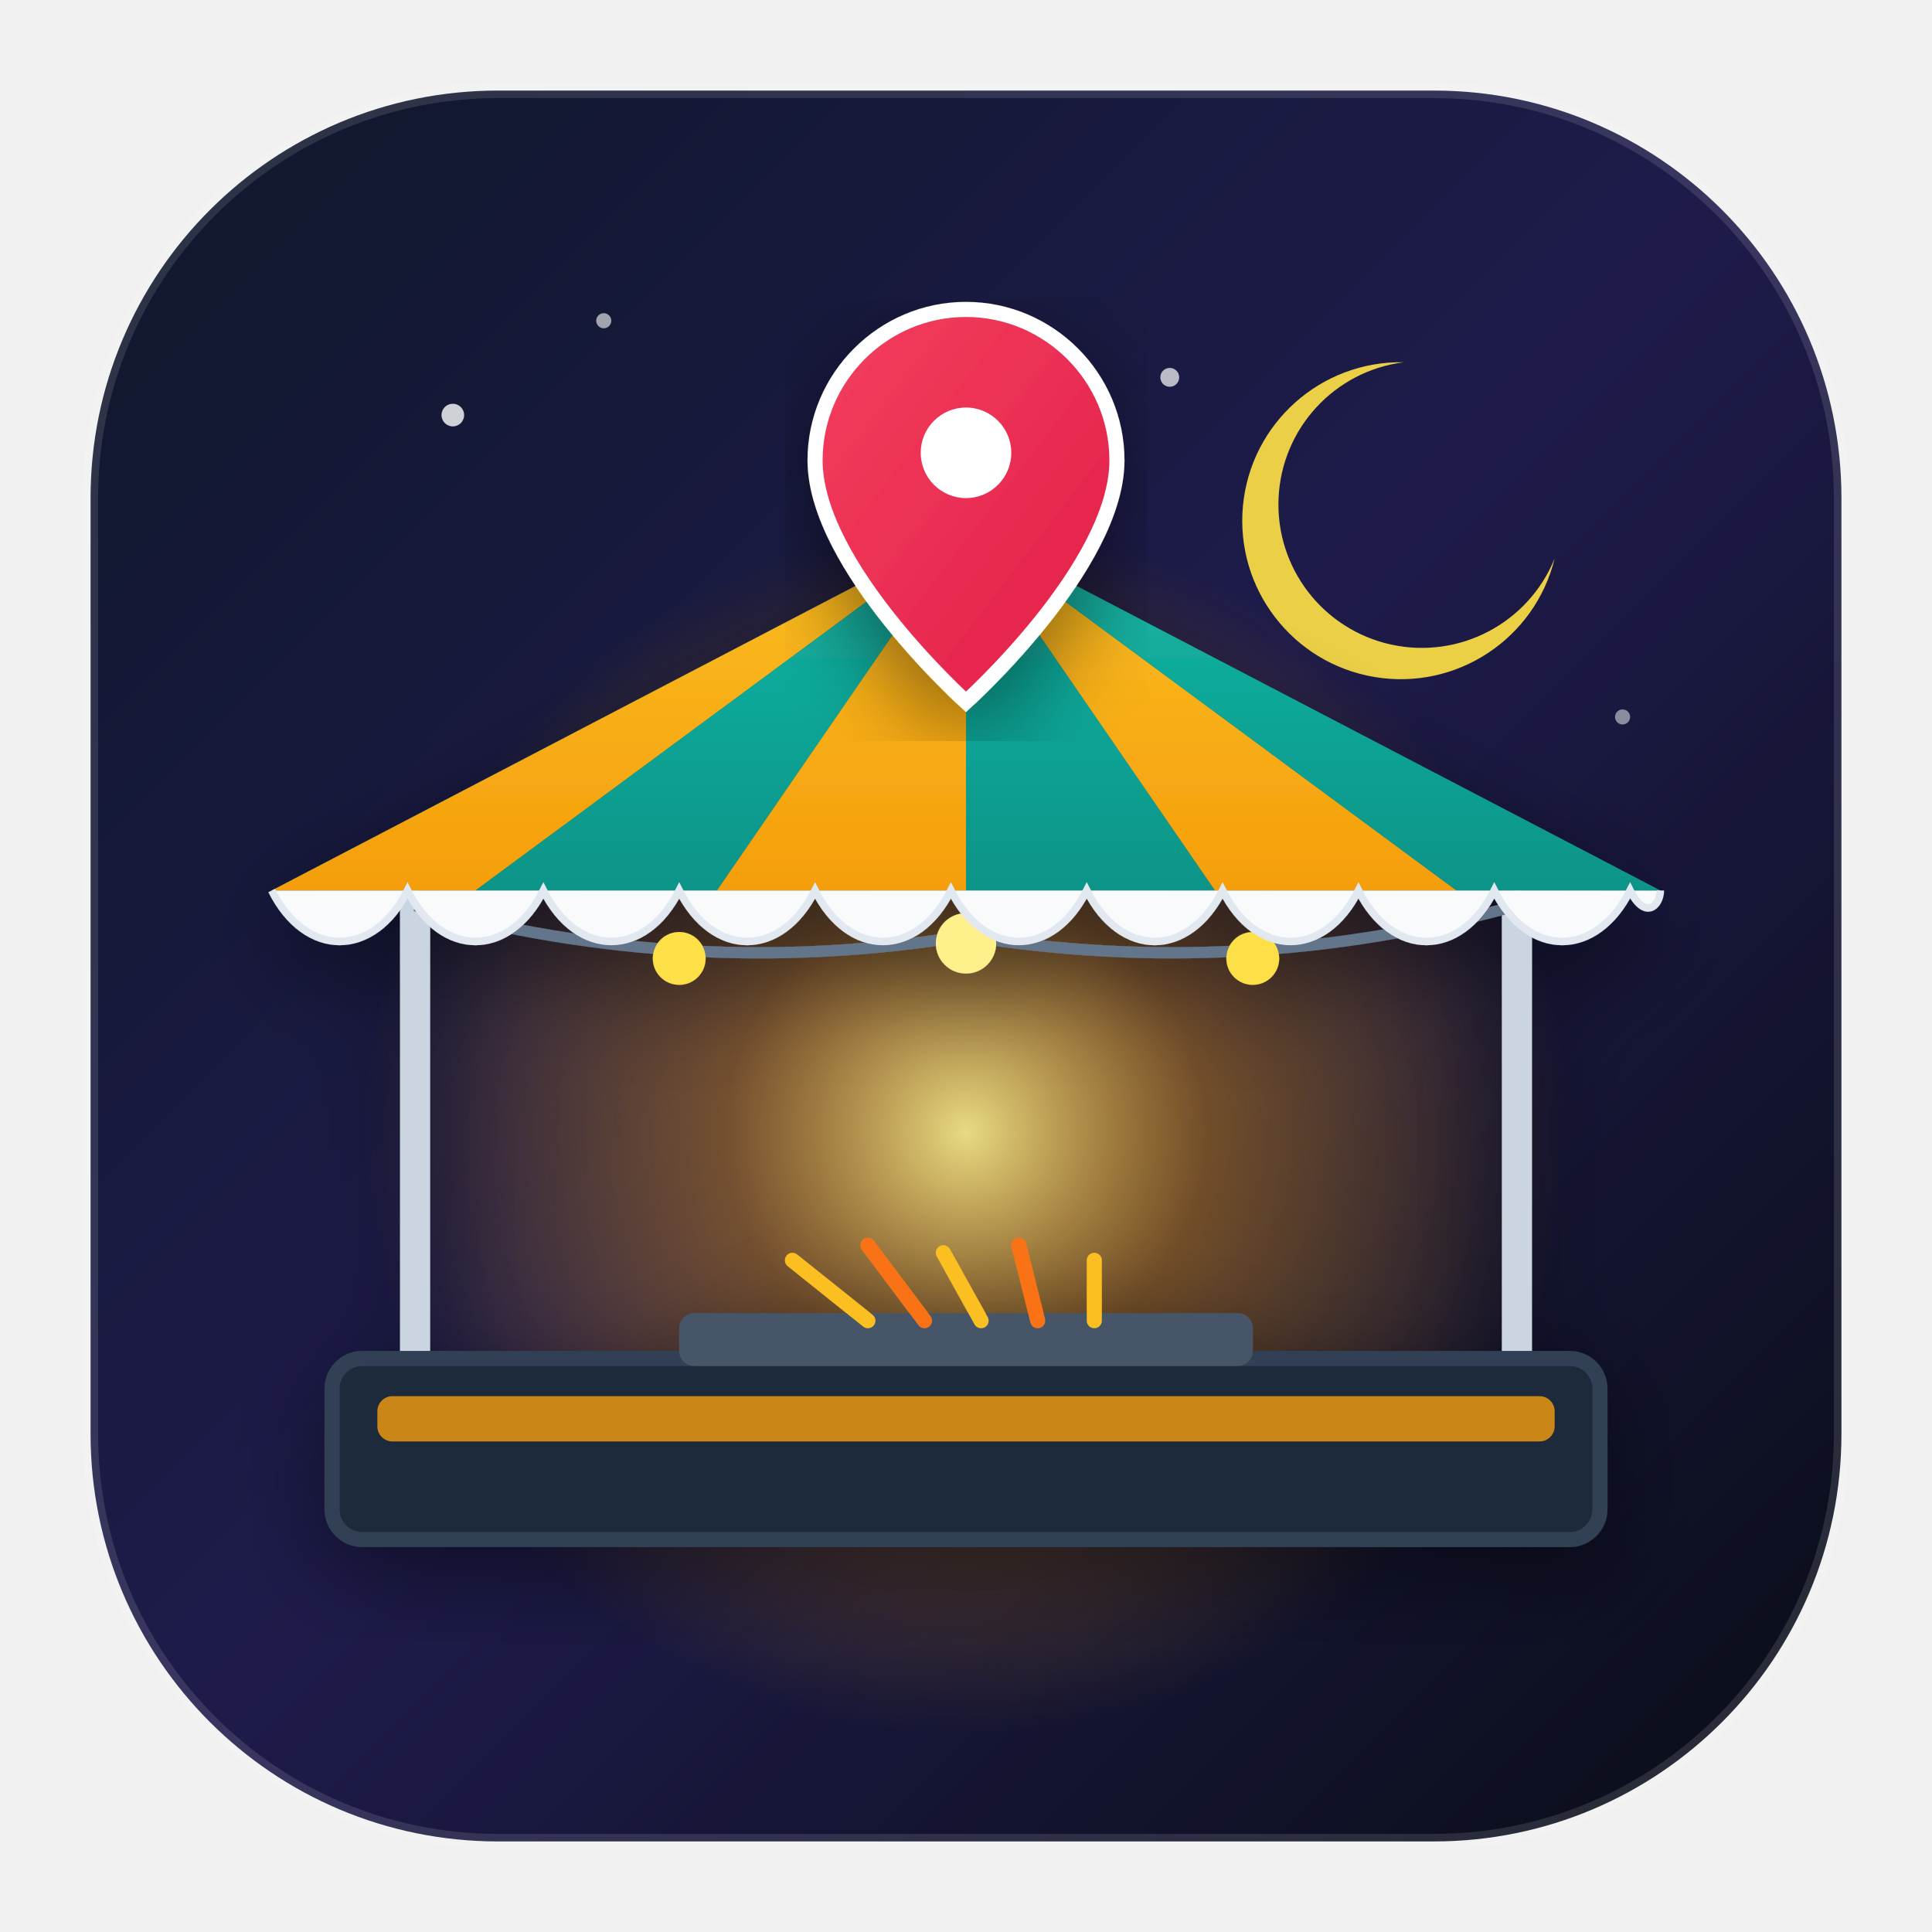
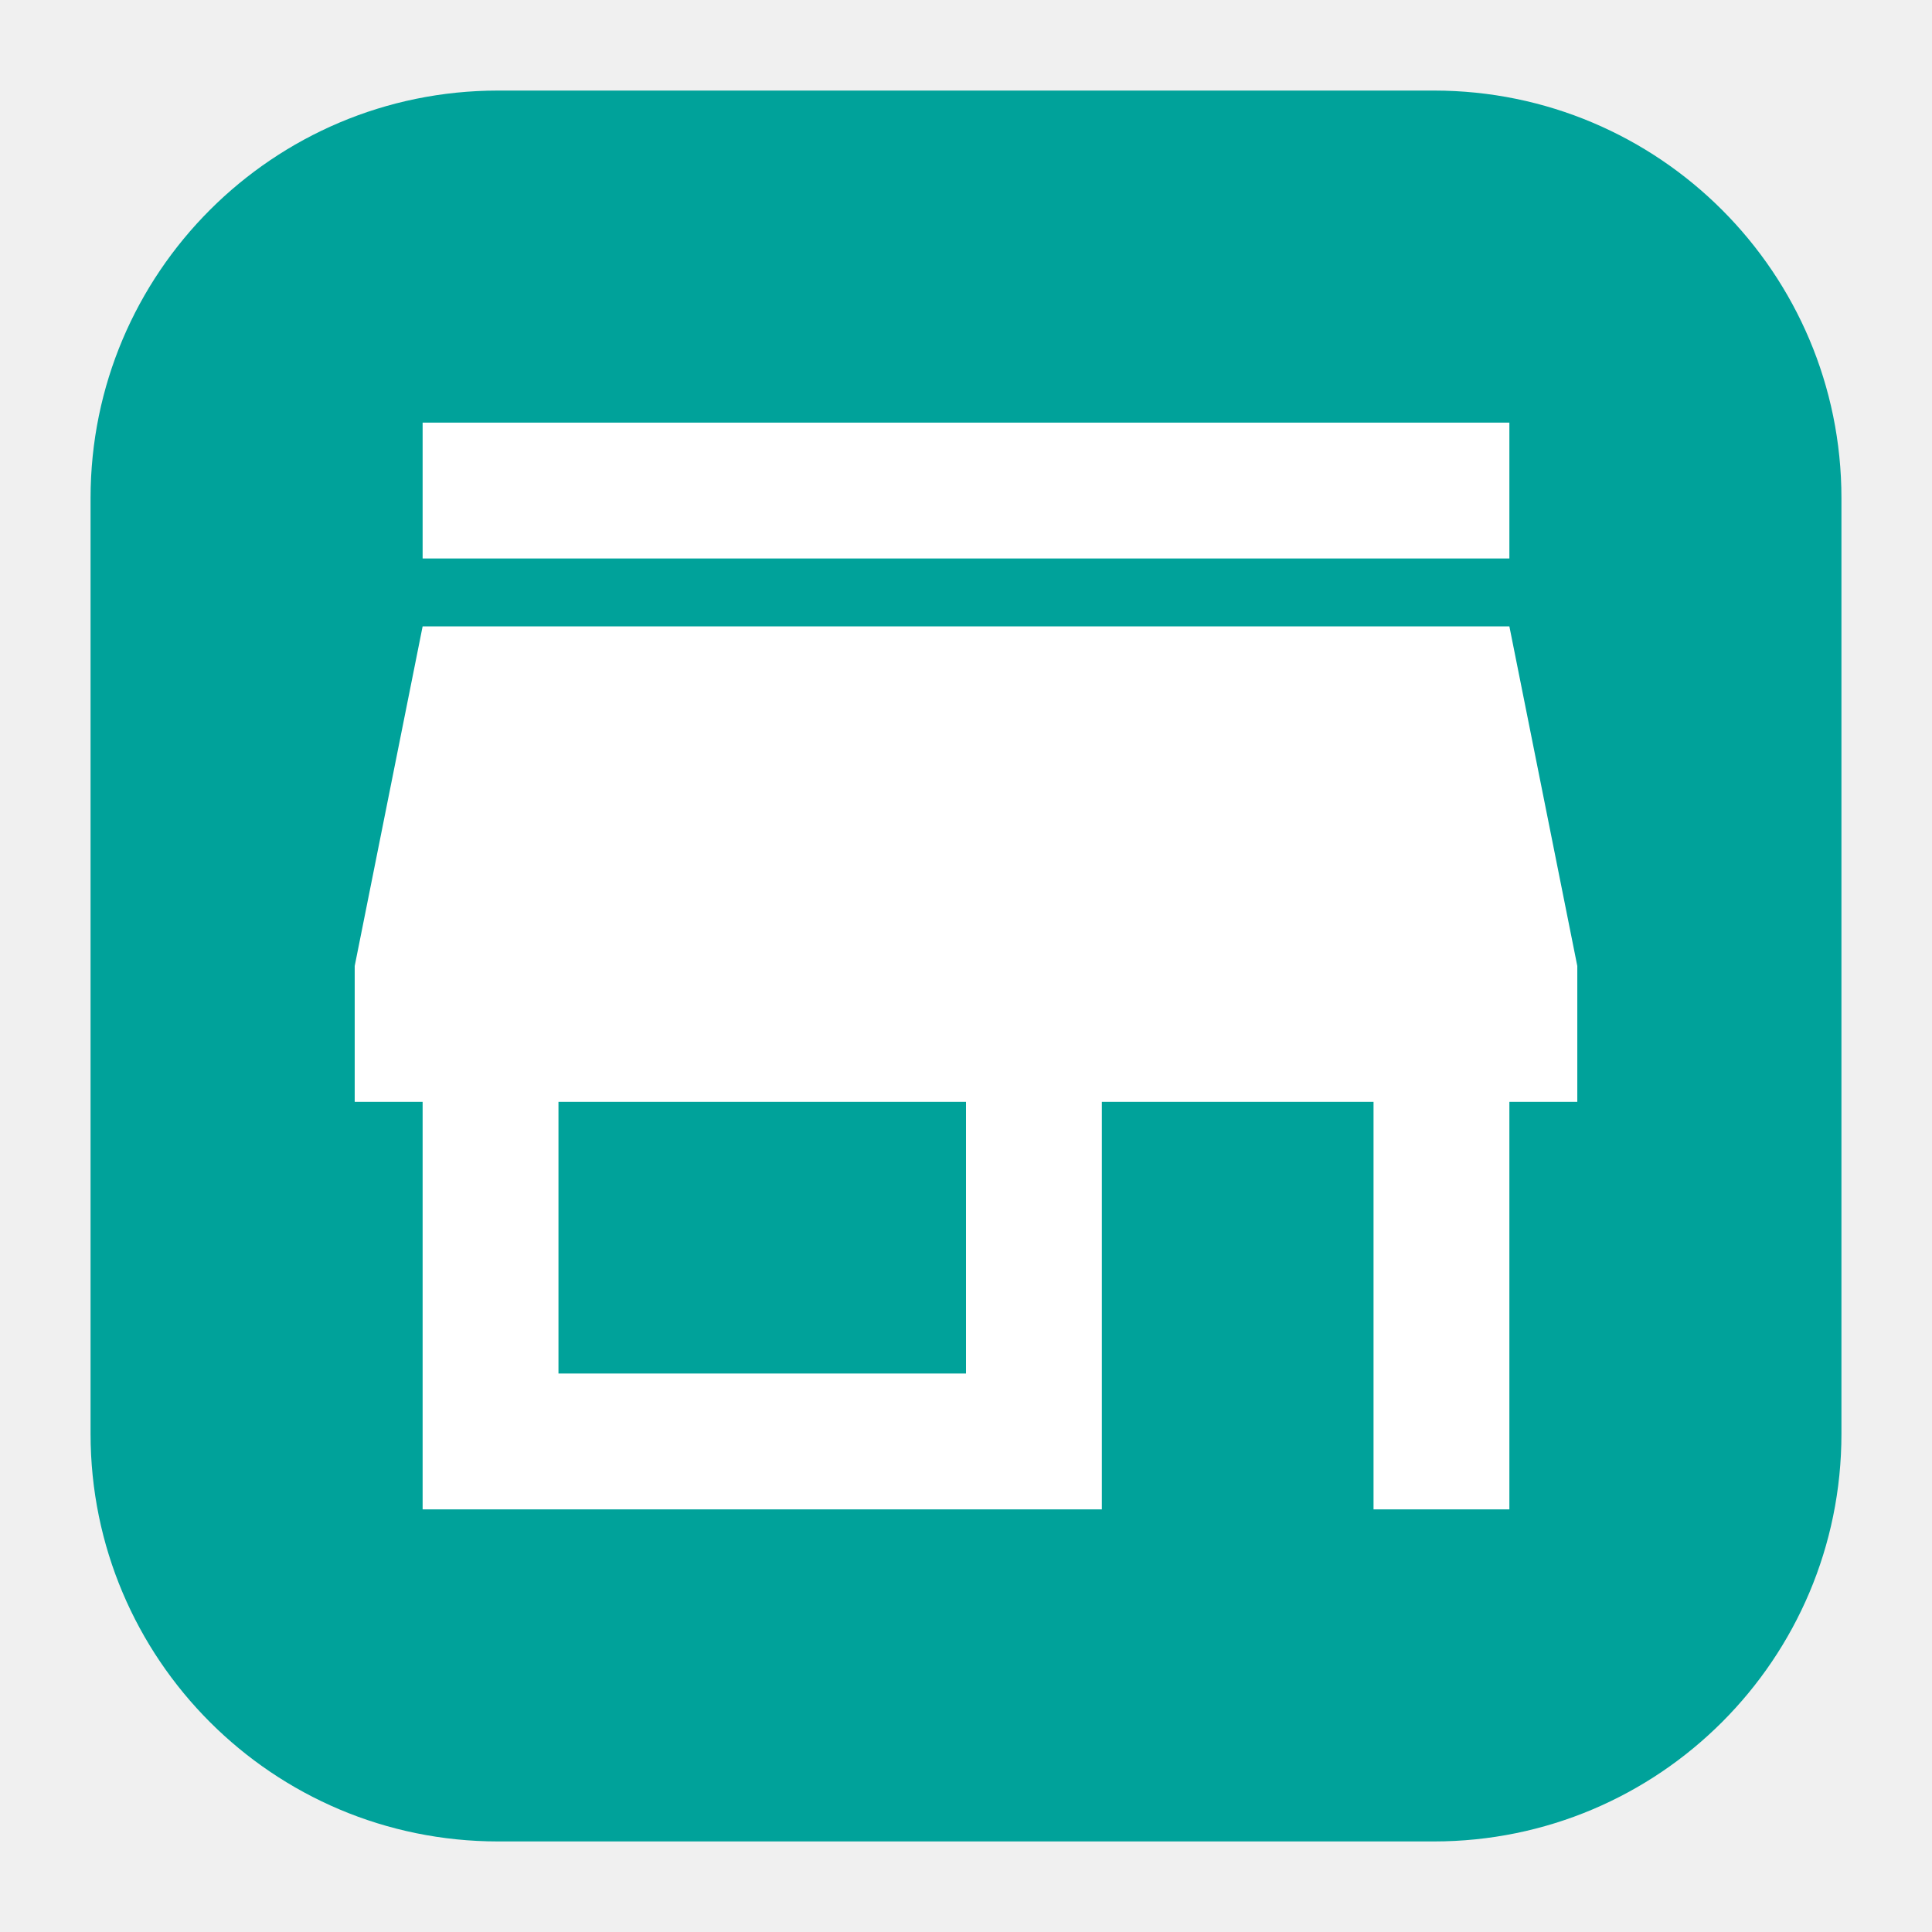
<svg xmlns="http://www.w3.org/2000/svg" viewBox="0 0 512 512" width="512" height="512">
-   <defs>
-     <linearGradient id="skyGrad" x1="0%" y1="0%" x2="100%" y2="100%">
-       <stop offset="0%" stop-color="#0f172a" />
-       <stop offset="50%" stop-color="#1e1b4b" />
-       <stop offset="100%" stop-color="#090d16" />
-     </linearGradient>
-     <radialGradient id="lampGlow" cx="50%" cy="50%" r="50%">
-       <stop offset="0%" stop-color="#fef08a" stop-opacity="0.9" />
-       <stop offset="40%" stop-color="#f59e0b" stop-opacity="0.4" />
-       <stop offset="100%" stop-color="#f59e0b" stop-opacity="0" />
-     </radialGradient>
-     <linearGradient id="tealStripe" x1="0%" y1="0%" x2="0%" y2="100%">
-       <stop offset="0%" stop-color="#14b8a6" />
-       <stop offset="100%" stop-color="#0d9488" />
-     </linearGradient>
-     <linearGradient id="amberStripe" x1="0%" y1="0%" x2="0%" y2="100%">
-       <stop offset="0%" stop-color="#fbbf24" />
-       <stop offset="100%" stop-color="#f59e0b" />
-     </linearGradient>
-     <linearGradient id="pinGrad" x1="0%" y1="0%" x2="100%" y2="100%">
-       <stop offset="0%" stop-color="#f43f5e" />
-       <stop offset="100%" stop-color="#e11d48" />
-     </linearGradient>
-     <filter id="shadow" x="-10%" y="-10%" width="120%" height="120%">
-       <feDropShadow dx="0" dy="8" stdDeviation="12" flood-color="#000000" flood-opacity="0.45" />
-     </filter>
-   </defs>
-   <rect x="24" y="24" width="464" height="464" rx="108" fill="url(#skyGrad)" />
-   <rect x="24" y="24" width="464" height="464" rx="108" fill="none" stroke="rgba(255,255,255,0.12)" stroke-width="4" />
-   <path d="M 372 96 A 38 38 0 1 0 412 148 A 42 42 0 1 1 372 96 Z" fill="#fde047" opacity="0.92" />
-   <circle cx="120" cy="110" r="3" fill="#ffffff" opacity="0.8" />
-   <circle cx="160" cy="85" r="2" fill="#ffffff" opacity="0.6" />
-   <circle cx="310" cy="100" r="2.5" fill="#ffffff" opacity="0.7" />
-   <circle cx="430" cy="190" r="2" fill="#ffffff" opacity="0.5" />
-   <circle cx="256" cy="300" r="160" fill="url(#lampGlow)" />
-   <g filter="url(#shadow)">
-     <line x1="110" y1="240" x2="110" y2="400" stroke="#cbd5e1" stroke-width="8" stroke-linecap="round" />
-     <line x1="402" y1="240" x2="402" y2="400" stroke="#cbd5e1" stroke-width="8" stroke-linecap="round" />
-     <rect x="88" y="360" width="336" height="48" rx="8" fill="#1e293b" stroke="#334155" stroke-width="4" />
-     <rect x="100" y="370" width="312" height="12" rx="4" fill="#f59e0b" opacity="0.8" />
-     <rect x="180" y="348" width="152" height="14" rx="4" fill="#475569" />
-     <line x1="210" y1="334" x2="230" y2="350" stroke="#fbbf24" stroke-width="4" stroke-linecap="round" />
-     <line x1="230" y1="330" x2="245" y2="350" stroke="#f97316" stroke-width="4" stroke-linecap="round" />
-     <line x1="250" y1="332" x2="260" y2="350" stroke="#fbbf24" stroke-width="4" stroke-linecap="round" />
-     <line x1="270" y1="330" x2="275" y2="350" stroke="#f97316" stroke-width="4" stroke-linecap="round" />
-     <line x1="290" y1="334" x2="290" y2="350" stroke="#fbbf24" stroke-width="4" stroke-linecap="round" />
-     <path d="M 110 240 Q 183 260 256 248 Q 329 260 402 240" fill="none" stroke="#64748b" stroke-width="3" />
-     <circle cx="180" cy="254" r="7" fill="#fde047" />
-     <circle cx="256" cy="250" r="8" fill="#fef08a" />
-     <circle cx="332" cy="254" r="7" fill="#fde047" />
-     <path d="M 72 236 L 256 140 L 440 236 Z" fill="#0f766e" />
-     <path d="M 72 236 L 126 236 L 256 140 L 256 140 Z" fill="url(#amberStripe)" />
-     <path d="M 126 236 L 190 236 L 256 140 Z" fill="url(#tealStripe)" />
-     <path d="M 190 236 L 256 236 L 256 140 Z" fill="url(#amberStripe)" />
-     <path d="M 256 236 L 322 236 L 256 140 Z" fill="url(#tealStripe)" />
-     <path d="M 322 236 L 386 236 L 256 140 Z" fill="url(#amberStripe)" />
-     <path d="M 386 236 L 440 236 L 256 140 Z" fill="url(#tealStripe)" />
-     <path d="M 72 236 C 81 254 99 254 108 236 C 117 254 135 254 144 236 C 153 254 171 254 180 236 C 189 254 207 254 216 236 C 225 254 243 254 252 236 C 261 254 279 254 288 236 C 297 254 315 254 324 236 C 333 254 351 254 360 236 C 369 254 387 254 396 236 C 405 254 423 254 432 236 C 436 244 440 240 440 236" fill="#f8fafc" stroke="#e2e8f0" stroke-width="2" />
-   </g>
-   <g filter="url(#shadow)">
-     <path d="M 256 82 C 234 82 216 100 216 122 C 216 150 256 186 256 186 C 256 186 296 150 296 122 C 296 100 278 82 256 82 Z" fill="url(#pinGrad)" stroke="#ffffff" stroke-width="4" />
-     <circle cx="256" cy="120" r="12" fill="#ffffff" />
+   <rect x="24" y="24" width="464" height="464" rx="108" fill="#00a29a" />
+   <g transform="translate(40, 40) scale(18)">
+     <path fill="#ffffff" d="M12,18H6V14H12M21,14V12L20,7H4L3,12V14H4V20H14V14H18V20H20V14M20,4H4V6H20V4Z" />
  </g>
</svg>
